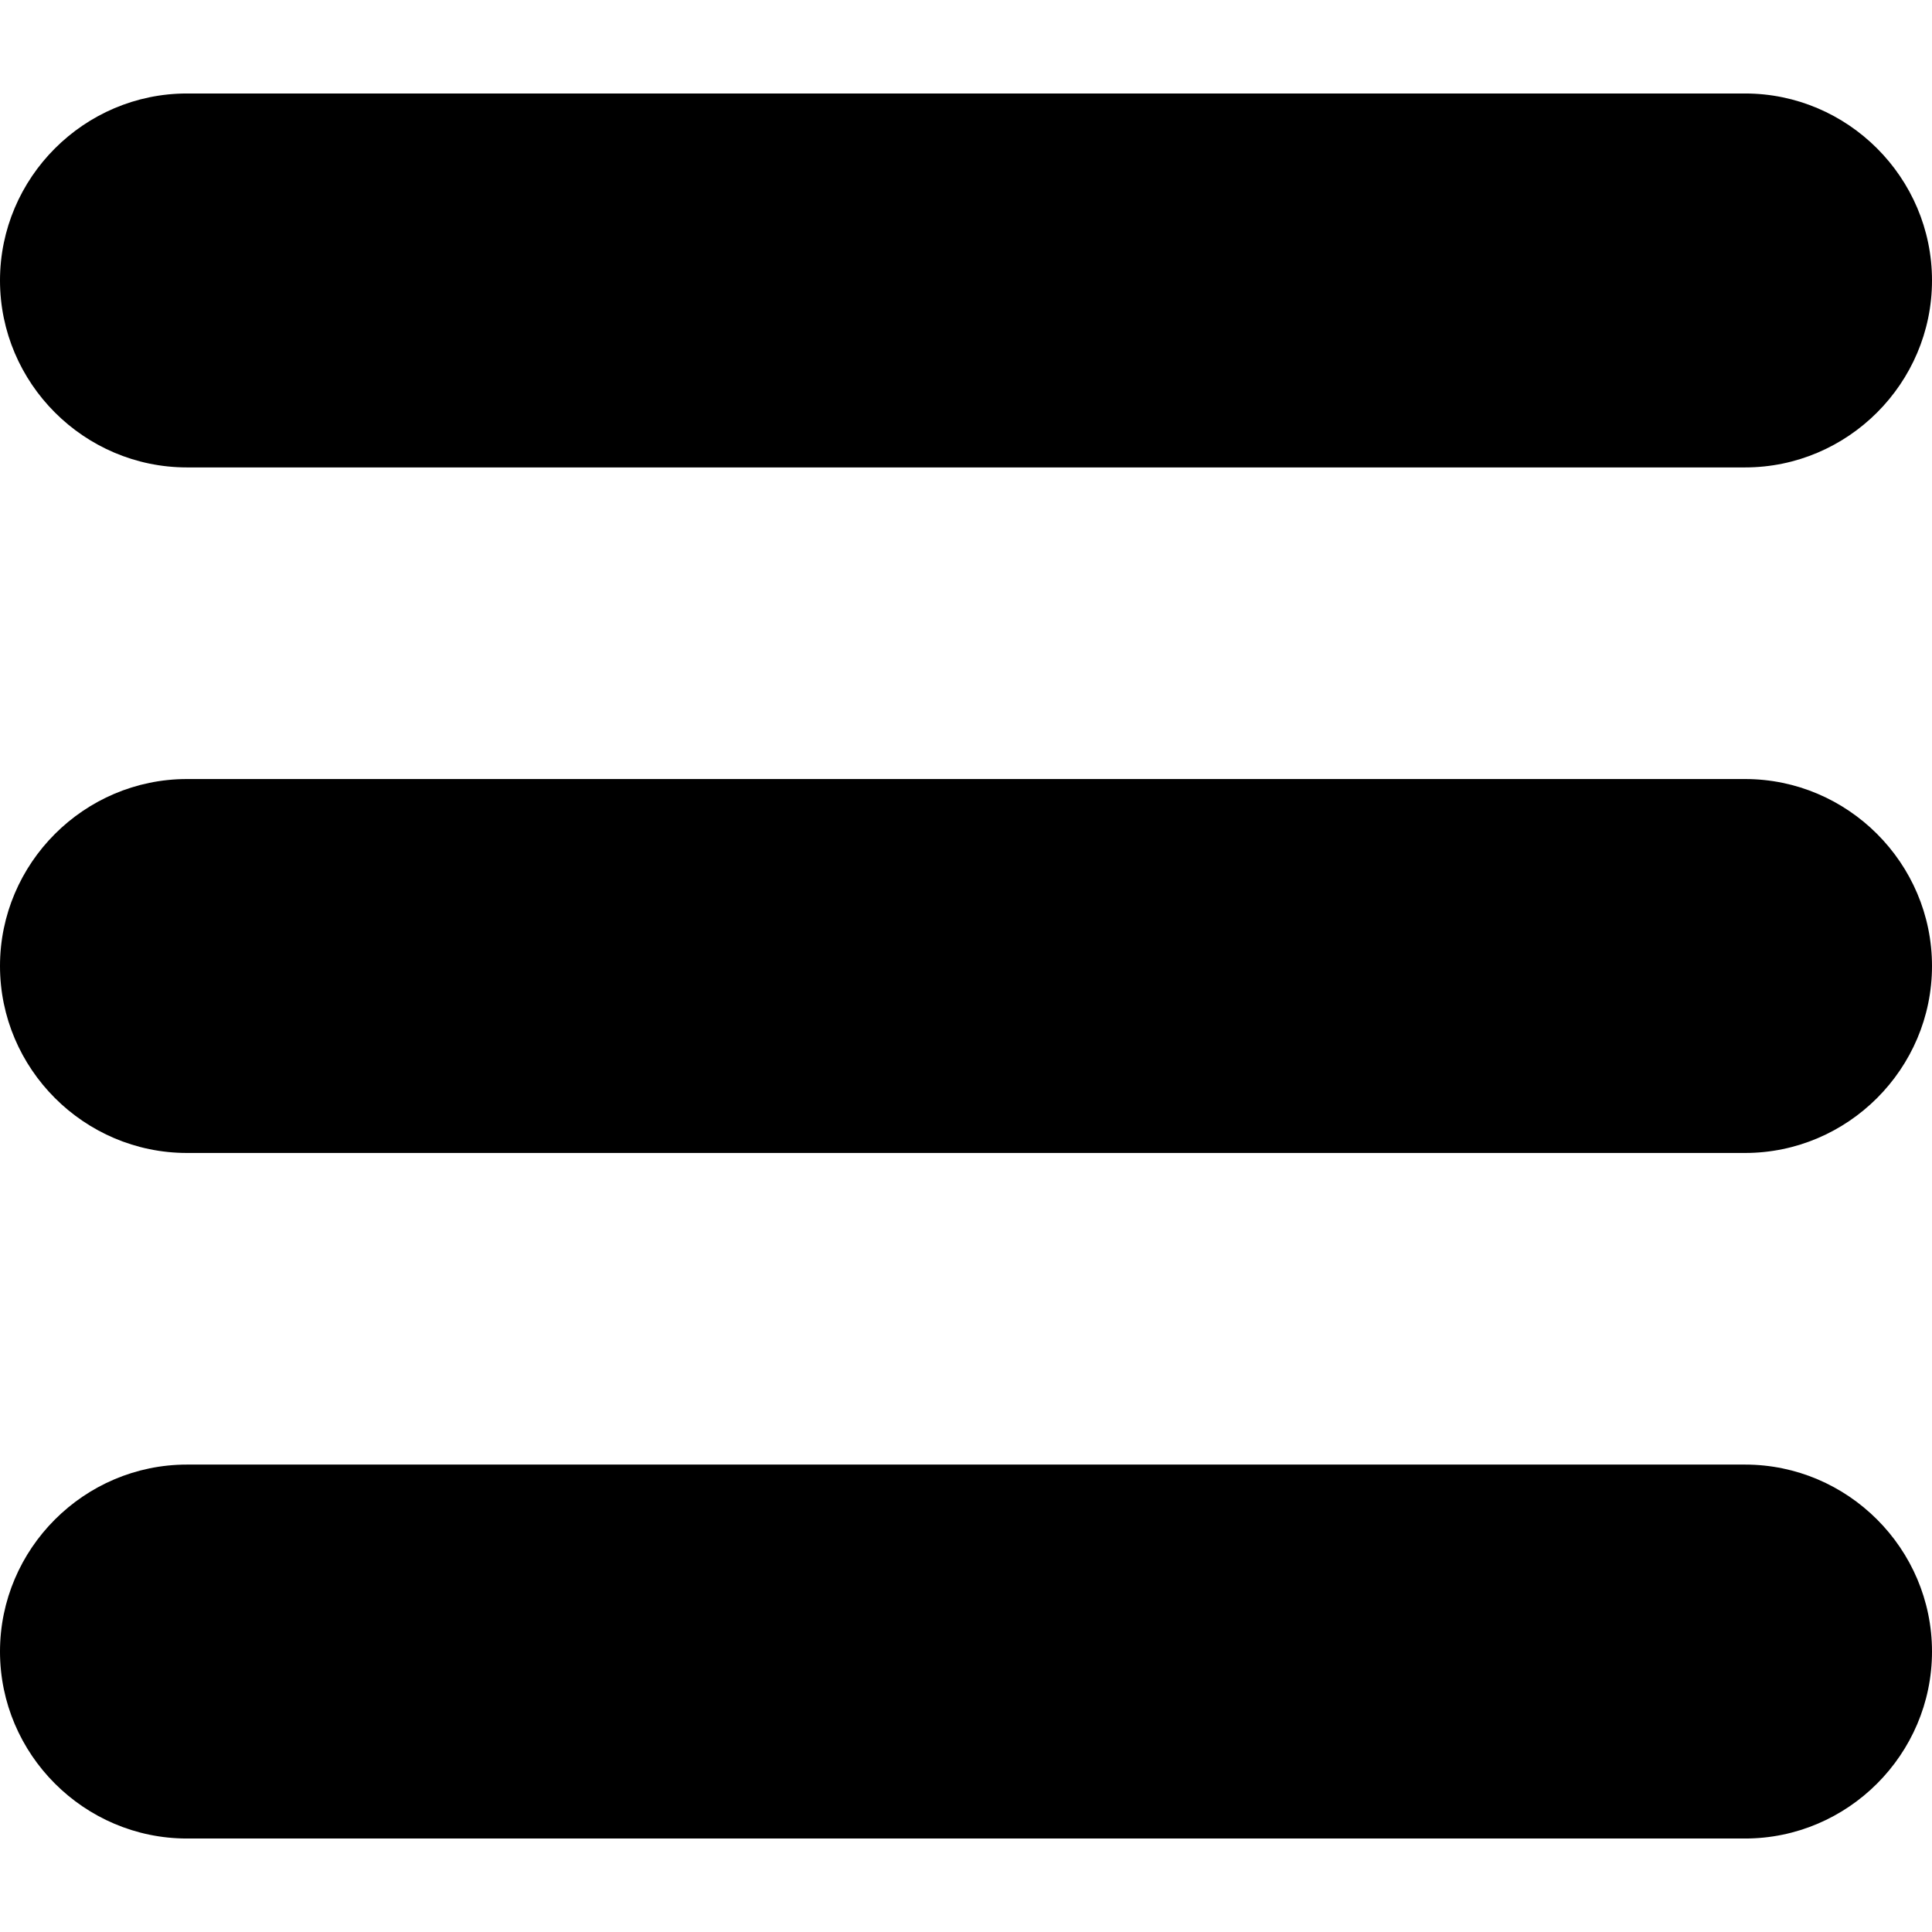
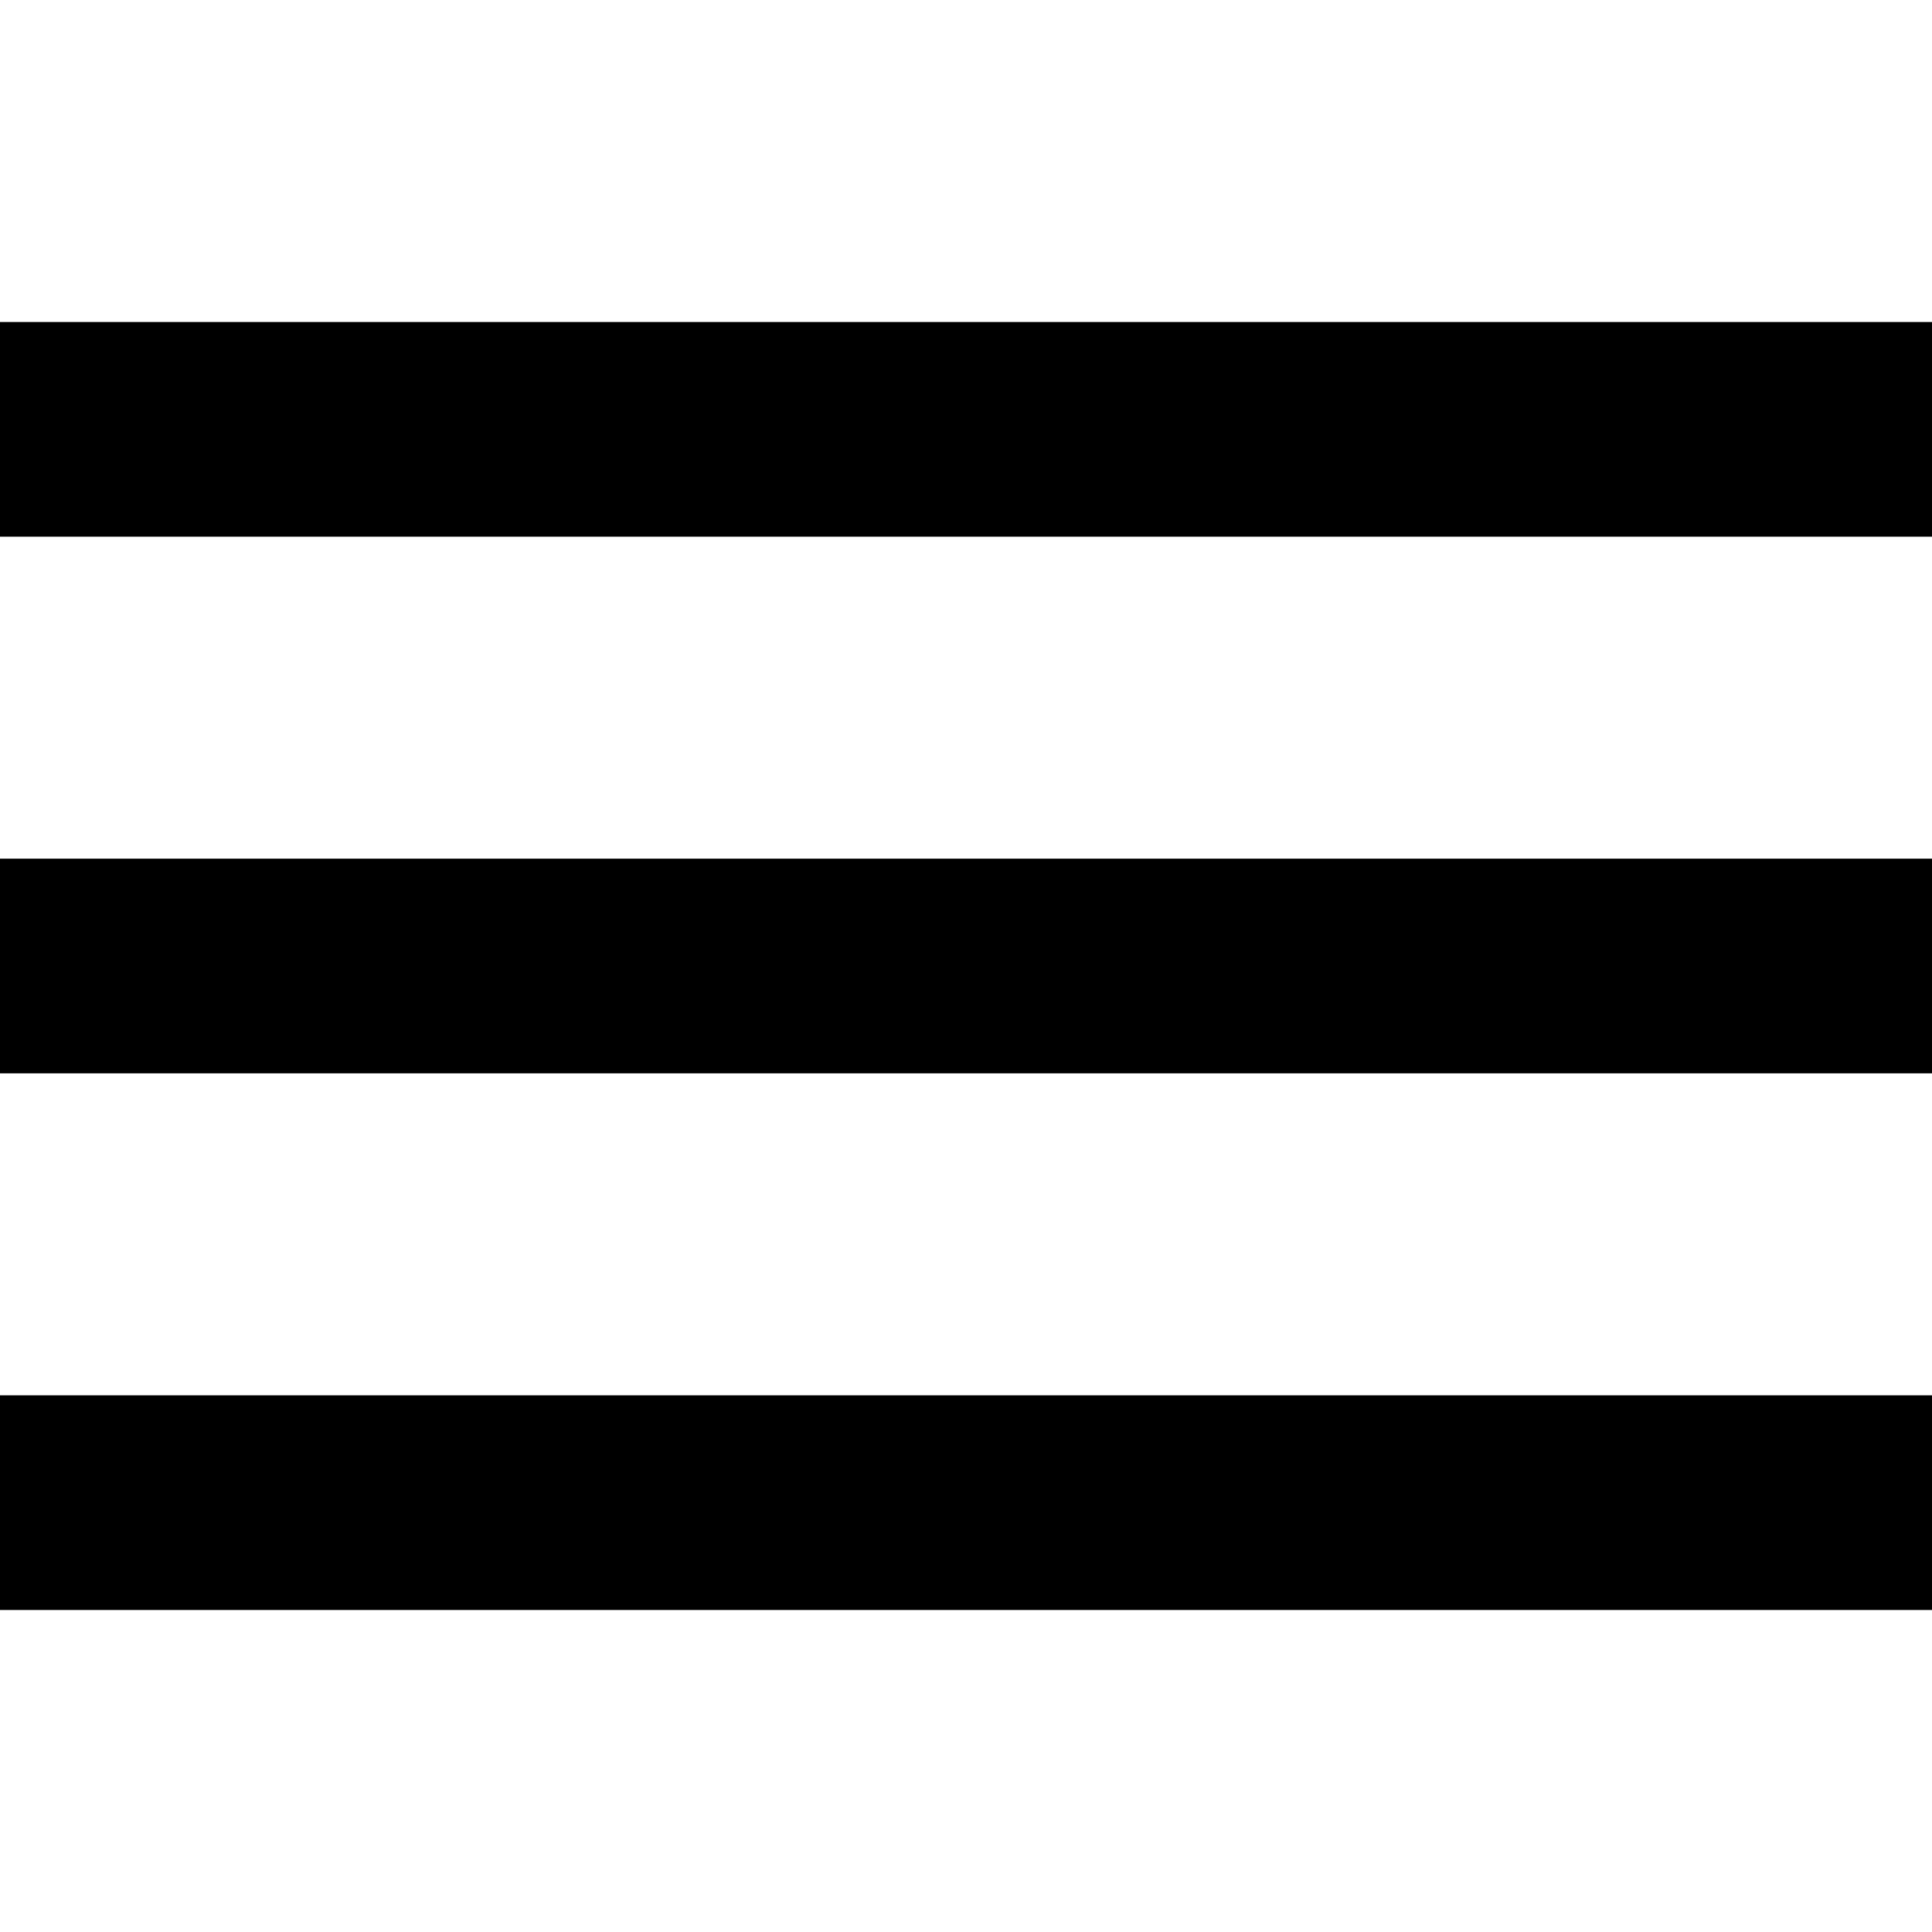
- <svg xmlns="http://www.w3.org/2000/svg" version="1.1" id="Capa_1" x="0px" y="0px" width="124px" height="124px" viewBox="0 0 124 124" xml:space="preserve">
+ <svg xmlns="http://www.w3.org/2000/svg" version="1.1" id="Capa_1" x="0px" y="0px" width="459px" height="459px" viewBox="0 0 459 459" xml:space="preserve">
  <g>
-     <path d="M112,6H12C5.4,6,0,11.4,0,18s5.4,12,12,12h100c6.6,0,12-5.4,12-12S118.6,6,112,6z" />
-     <path d="M112,50H12C5.4,50,0,55.4,0,62c0,6.6,5.4,12,12,12h100c6.6,0,12-5.4,12-12C124,55.4,118.6,50,112,50z" />
-     <path d="M112,94H12c-6.6,0-12,5.4-12,12s5.4,12,12,12h100c6.6,0,12-5.4,12-12S118.6,94,112,94z" />
+     <g id="menu">
+       <path d="M0,382.5h459v-51H0V382.5z M0,255h459v-51H0V255z M0,76.5v51h459v-51H0z" />
+     </g>
  </g>
  <g>
</g>
  <g>
</g>
  <g>
</g>
  <g>
</g>
  <g>
</g>
  <g>
</g>
  <g>
</g>
  <g>
</g>
  <g>
</g>
  <g>
</g>
  <g>
</g>
  <g>
</g>
  <g>
</g>
  <g>
</g>
  <g>
</g>
</svg>
